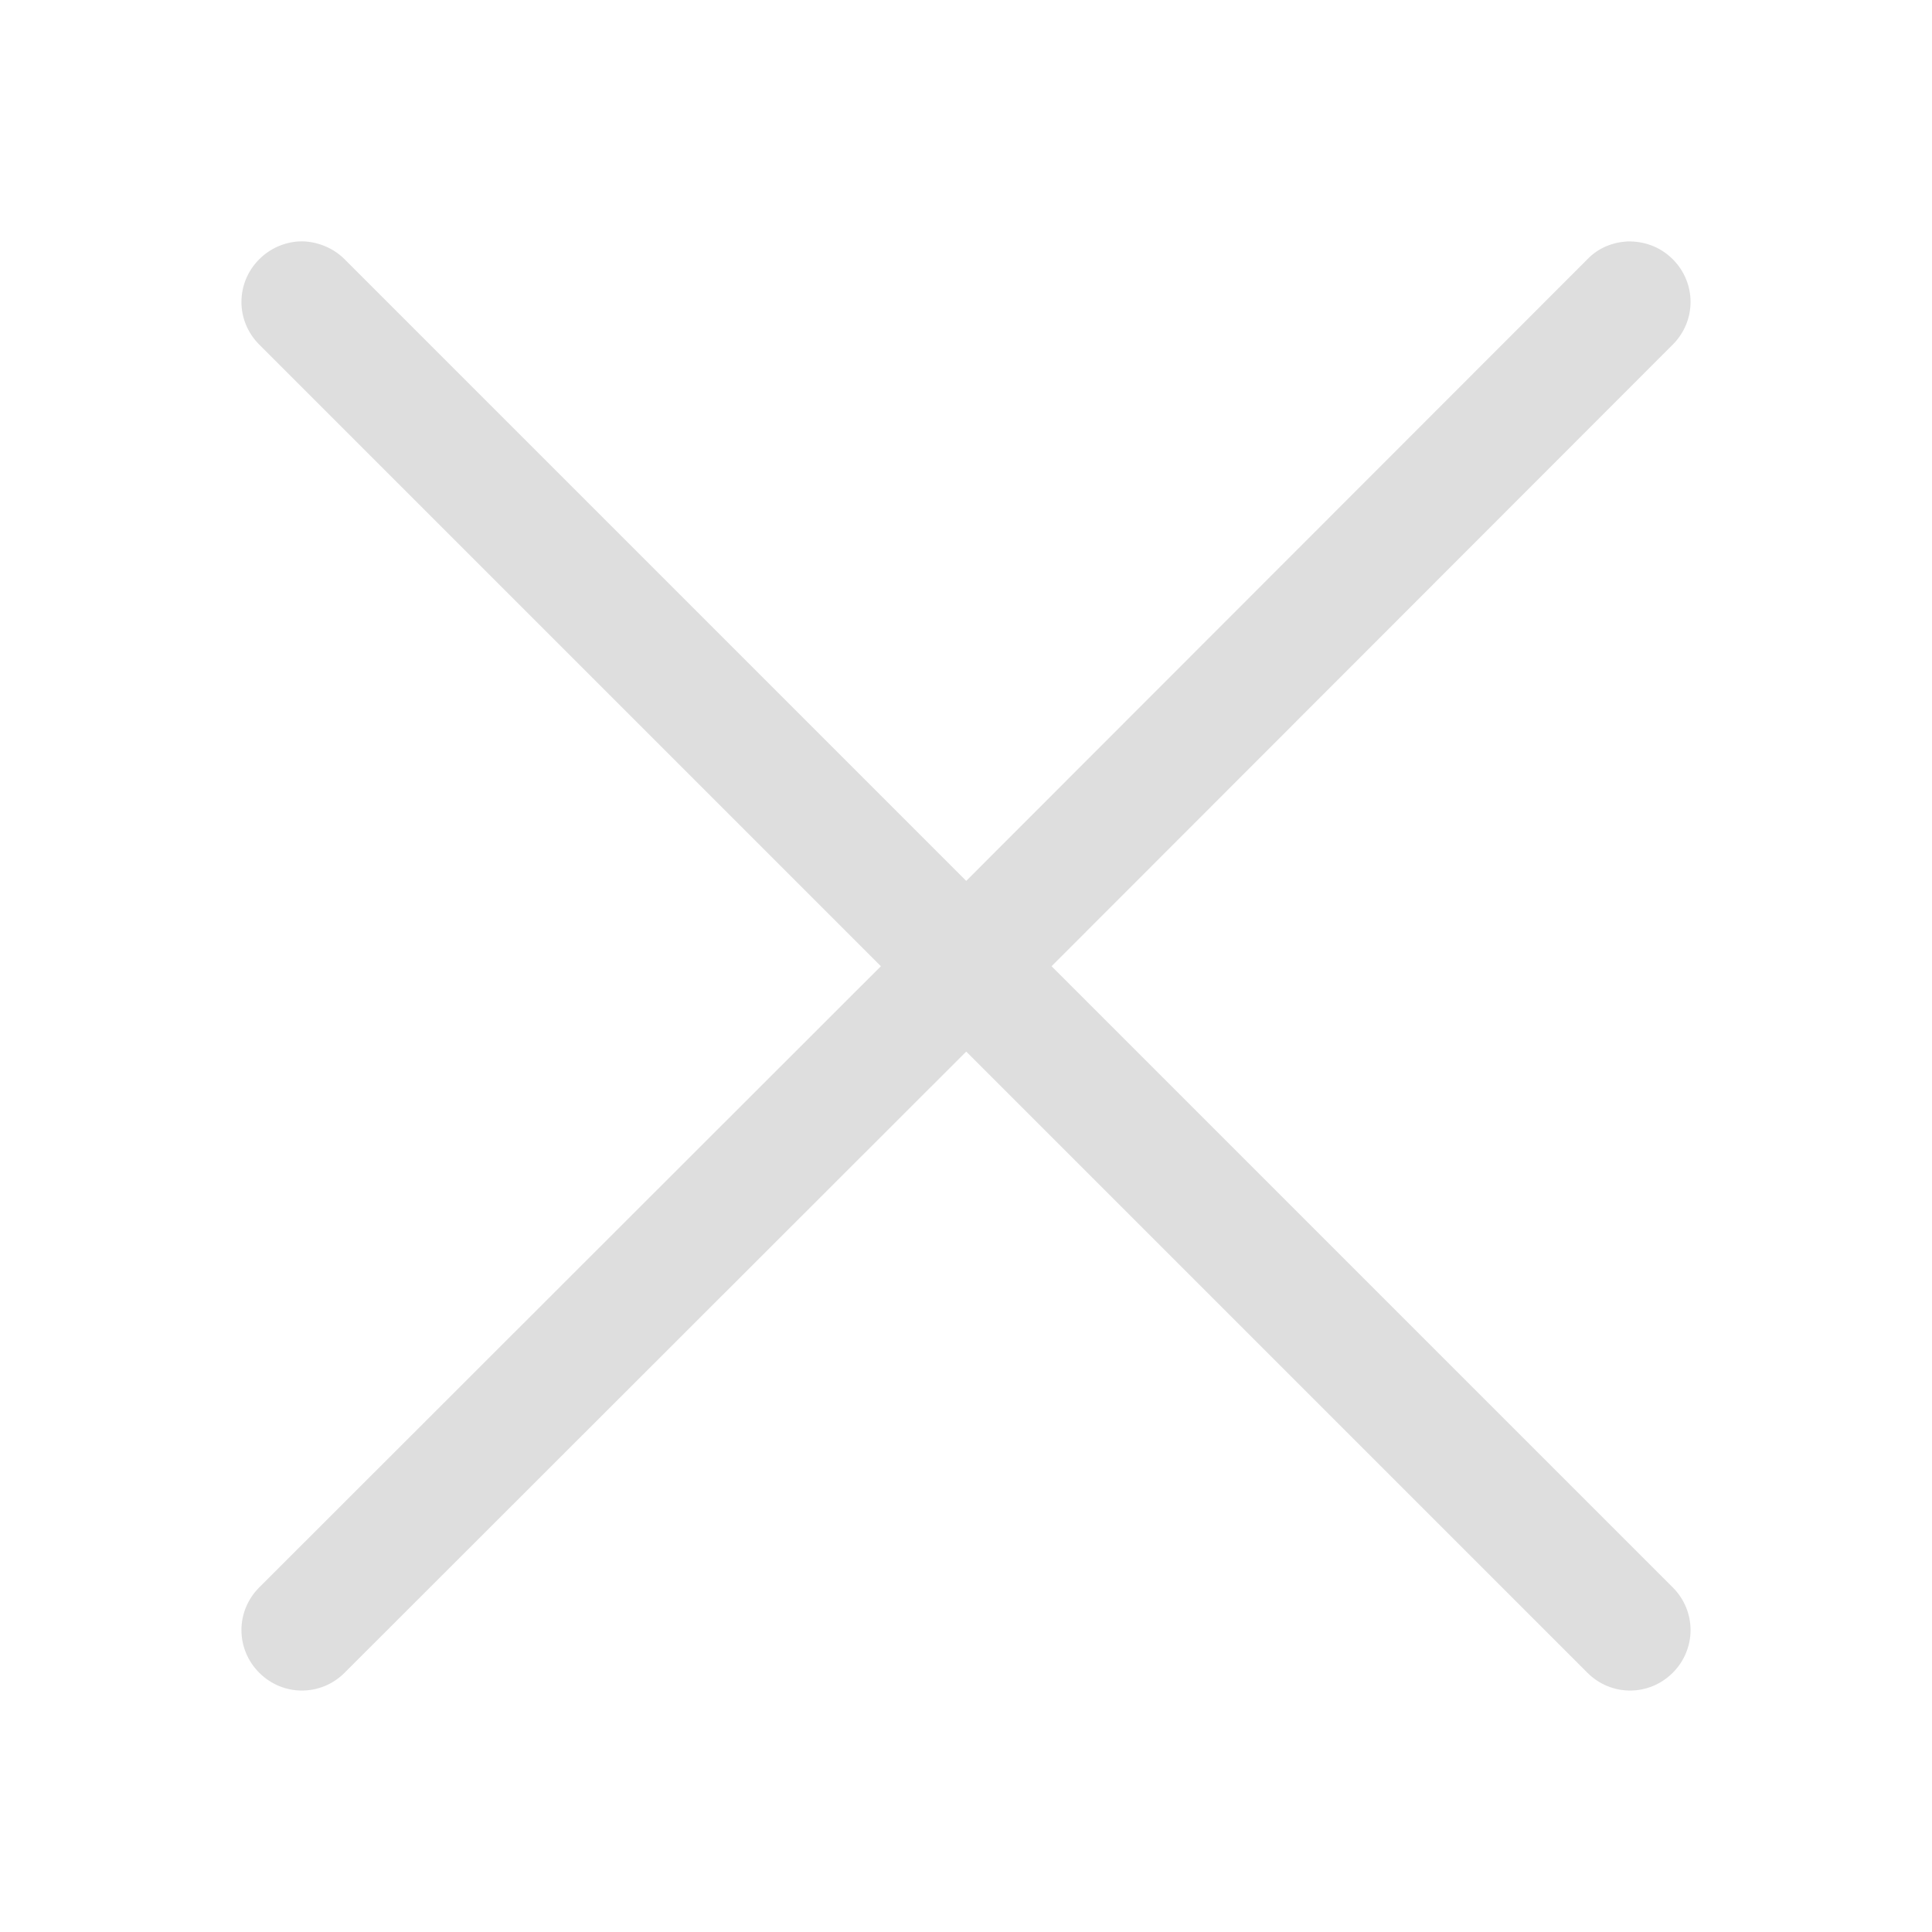
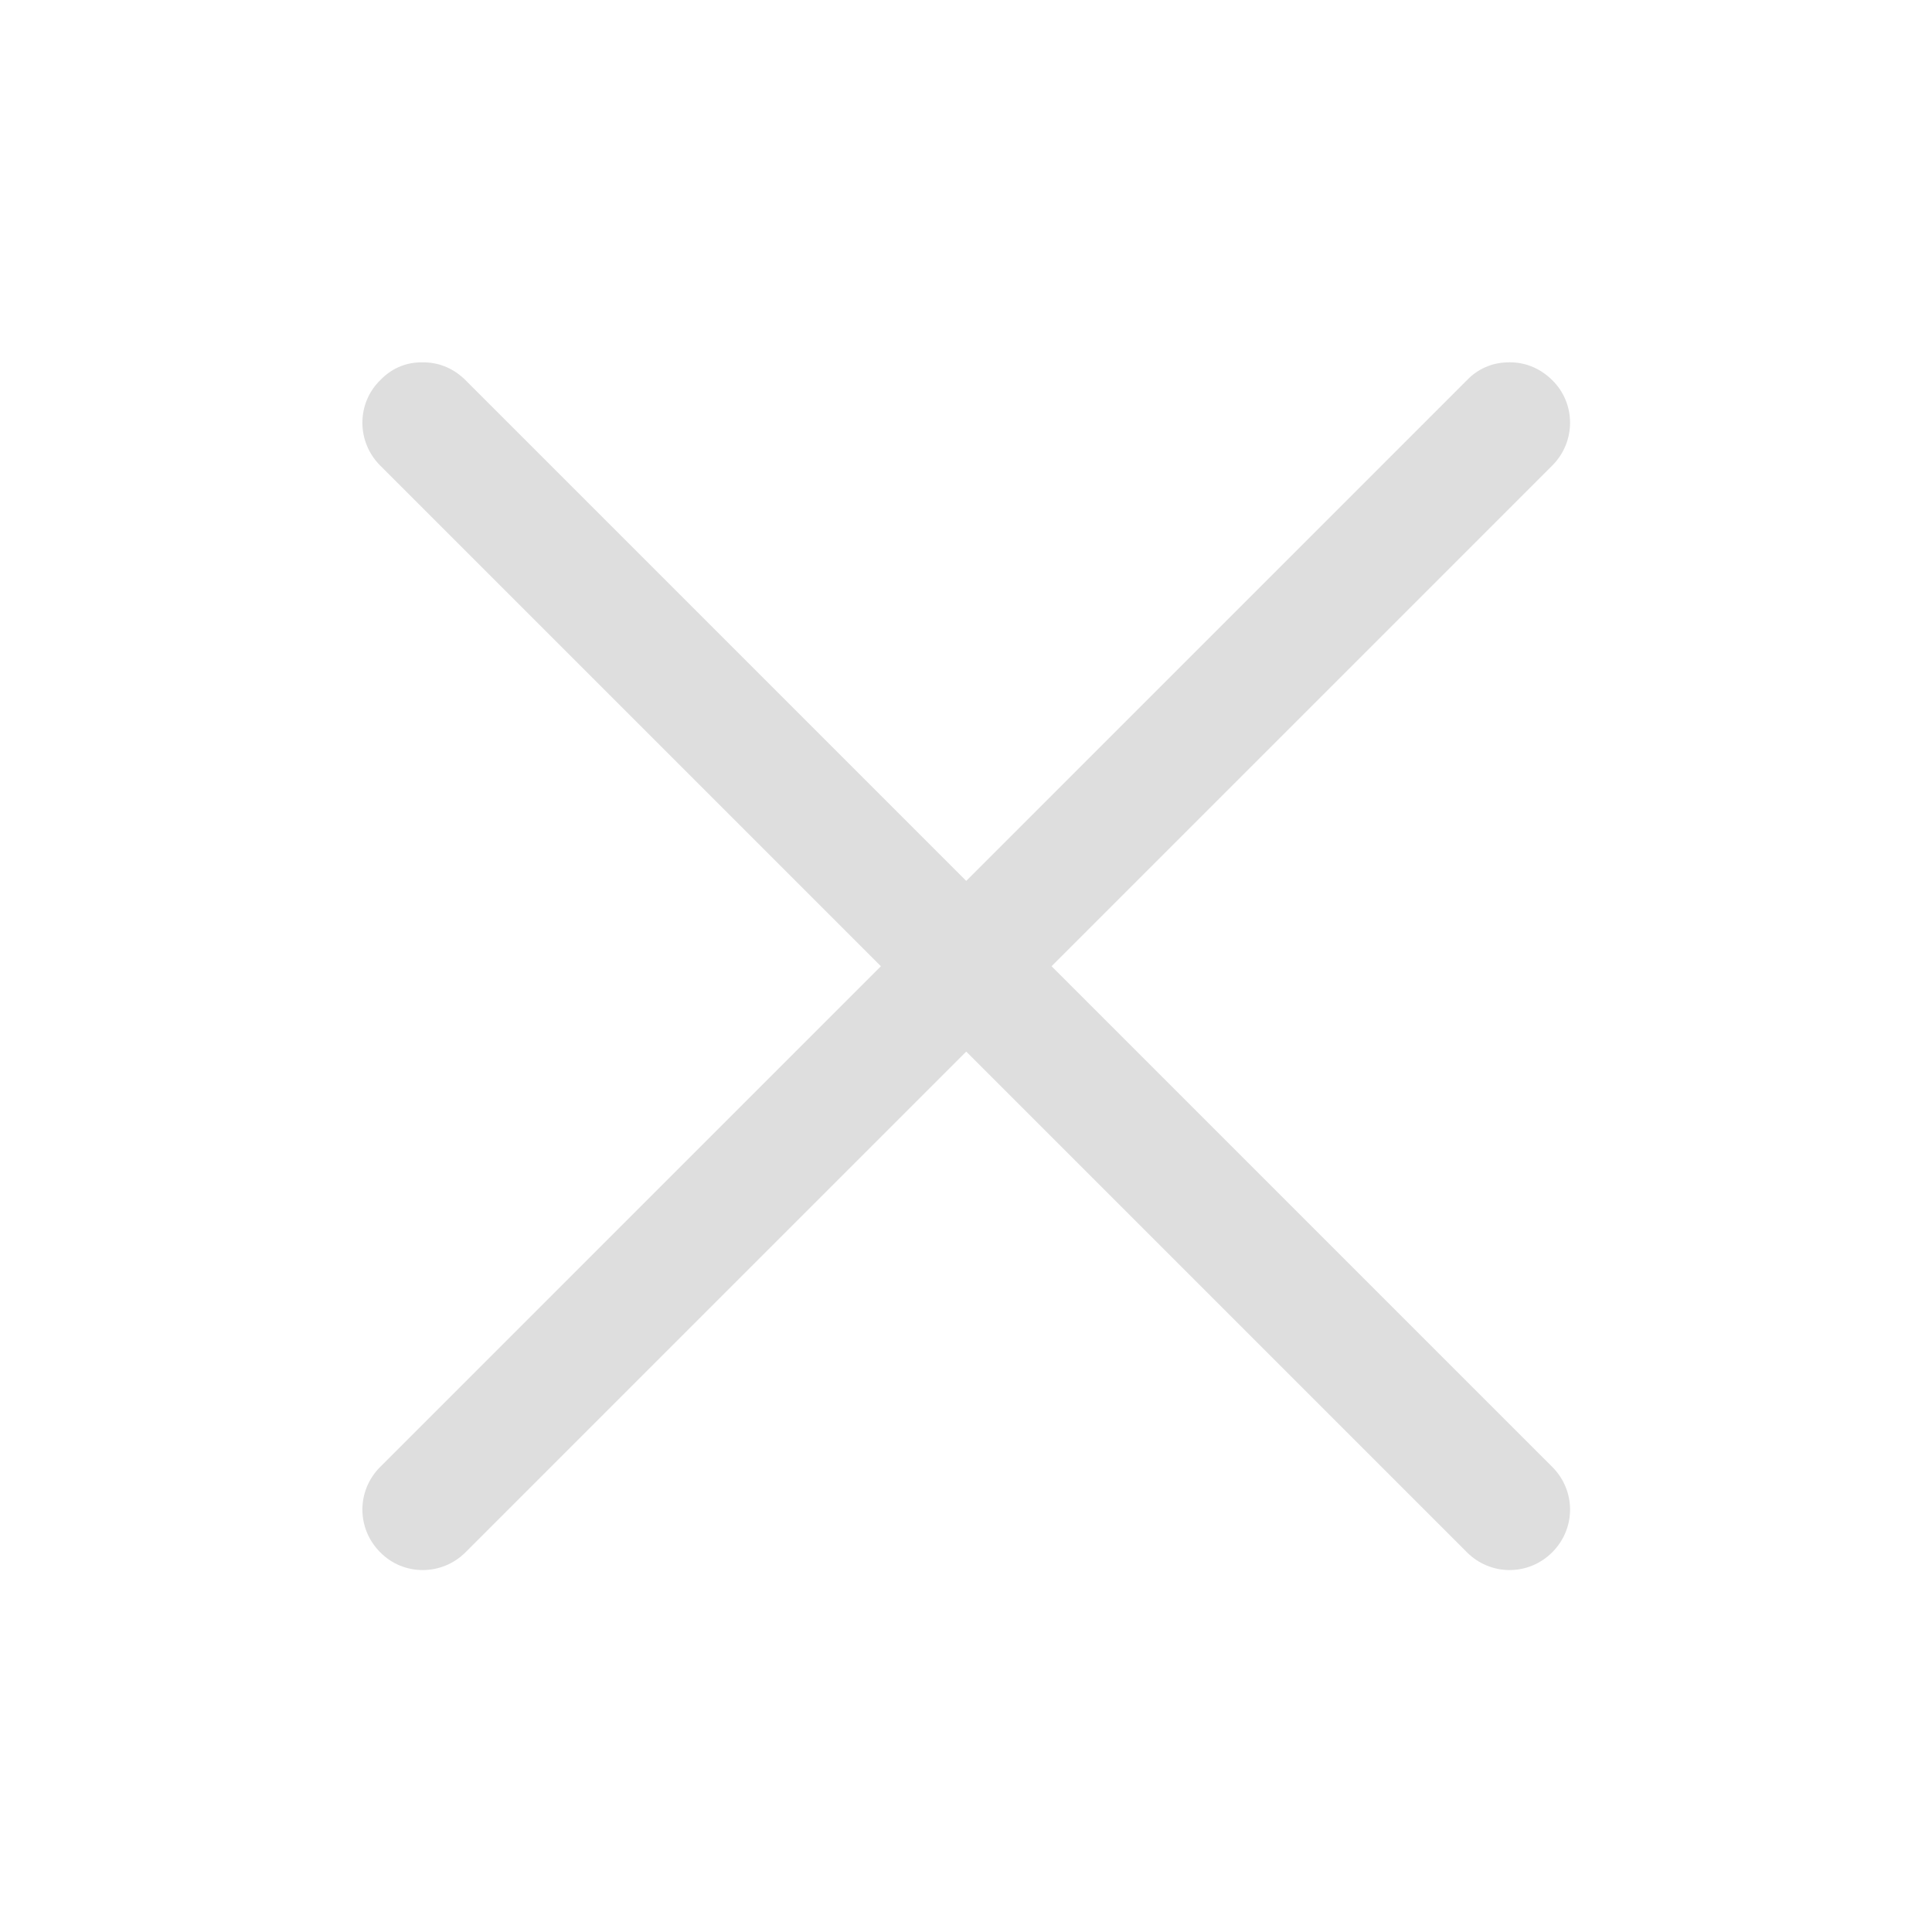
<svg xmlns="http://www.w3.org/2000/svg" width="16" height="16" viewBox="0 0 4.233 4.233" version="1.1" id="svg5">
  <defs id="defs2" />
-   <path id="rect846" style="fill:#dedede;stroke-width:0.257" d="m 0.654,0.529 c -0.031,0.002 -0.062,0.015 -0.086,0.039 -0.052,0.052 -0.052,0.135 0,0.187 L 1.93,2.117 0.568,3.478 c -0.052,0.052 -0.052,0.135 0,0.187 0.052,0.052 0.135,0.052 0.187,0 L 2.117,2.304 3.478,3.665 c 0.052,0.052 0.135,0.052 0.187,0 0.052,-0.052 0.052,-0.135 0,-0.187 L 2.304,2.117 3.665,0.755 c 0.052,-0.052 0.052,-0.135 0,-0.187 -0.028,-0.028 -0.064,-0.04 -0.1,-0.039 -0.032,0.002 -0.063,0.014 -0.087,0.039 L 2.117,1.93 0.755,0.568 c -0.024,-0.024 -0.056,-0.037 -0.087,-0.039 -0.004,-2.1507e-4 -0.009,-2.431e-4 -0.013,-1e-8 z" />
+   <path id="rect846" style="fill:#dedede;stroke-width:0.257;fill-opacity:1" d="M 0.919 0.794 C 0.887 0.795 0.857 0.808 0.833 0.833 C 0.781 0.884 0.781 0.968 0.833 1.02 L 1.93 2.117 L 0.833 3.214 C 0.781 3.266 0.781 3.349 0.833 3.401 C 0.884 3.453 0.968 3.453 1.02 3.401 L 2.117 2.304 L 3.214 3.401 C 3.266 3.453 3.349 3.453 3.401 3.401 C 3.453 3.349 3.453 3.266 3.401 3.214 L 2.304 2.117 L 3.401 1.02 C 3.453 0.968 3.453 0.884 3.401 0.833 C 3.373 0.805 3.337 0.792 3.301 0.794 C 3.269 0.795 3.238 0.808 3.214 0.833 L 2.117 1.93 L 1.02 0.833 C 0.995 0.808 0.964 0.795 0.932 0.794 C 0.928 0.794 0.923 0.794 0.919 0.794 z " />
</svg>
